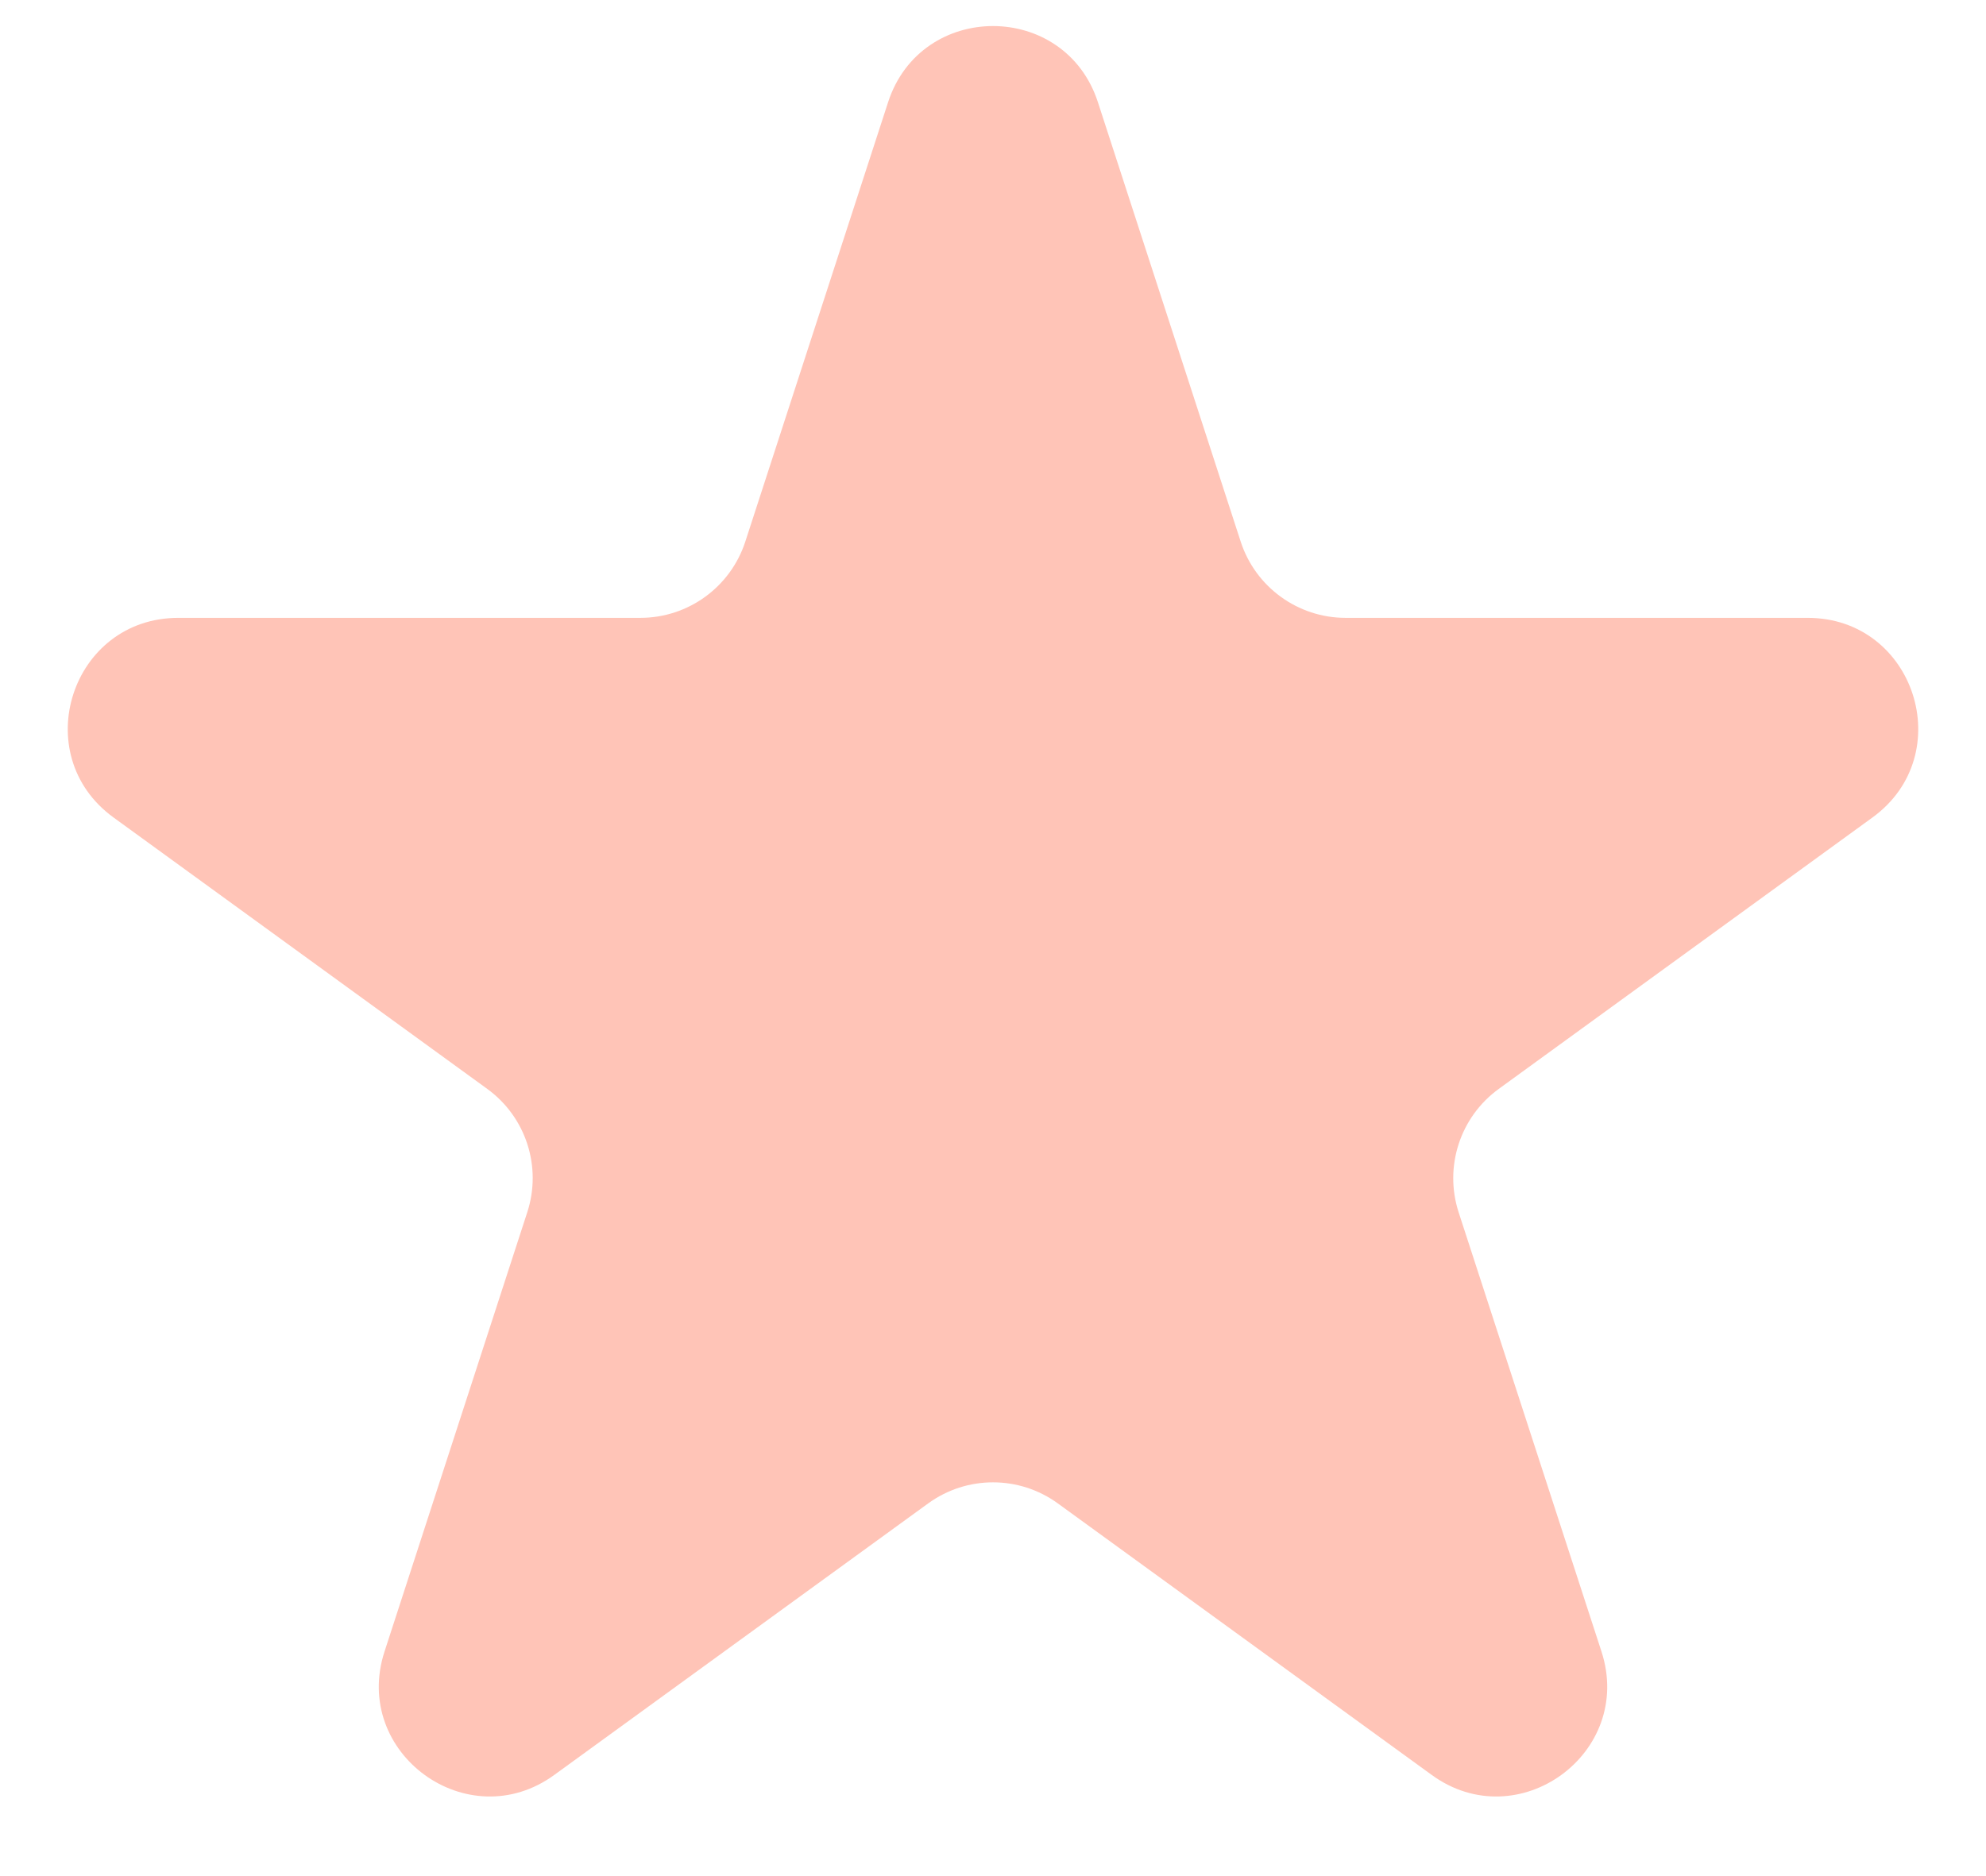
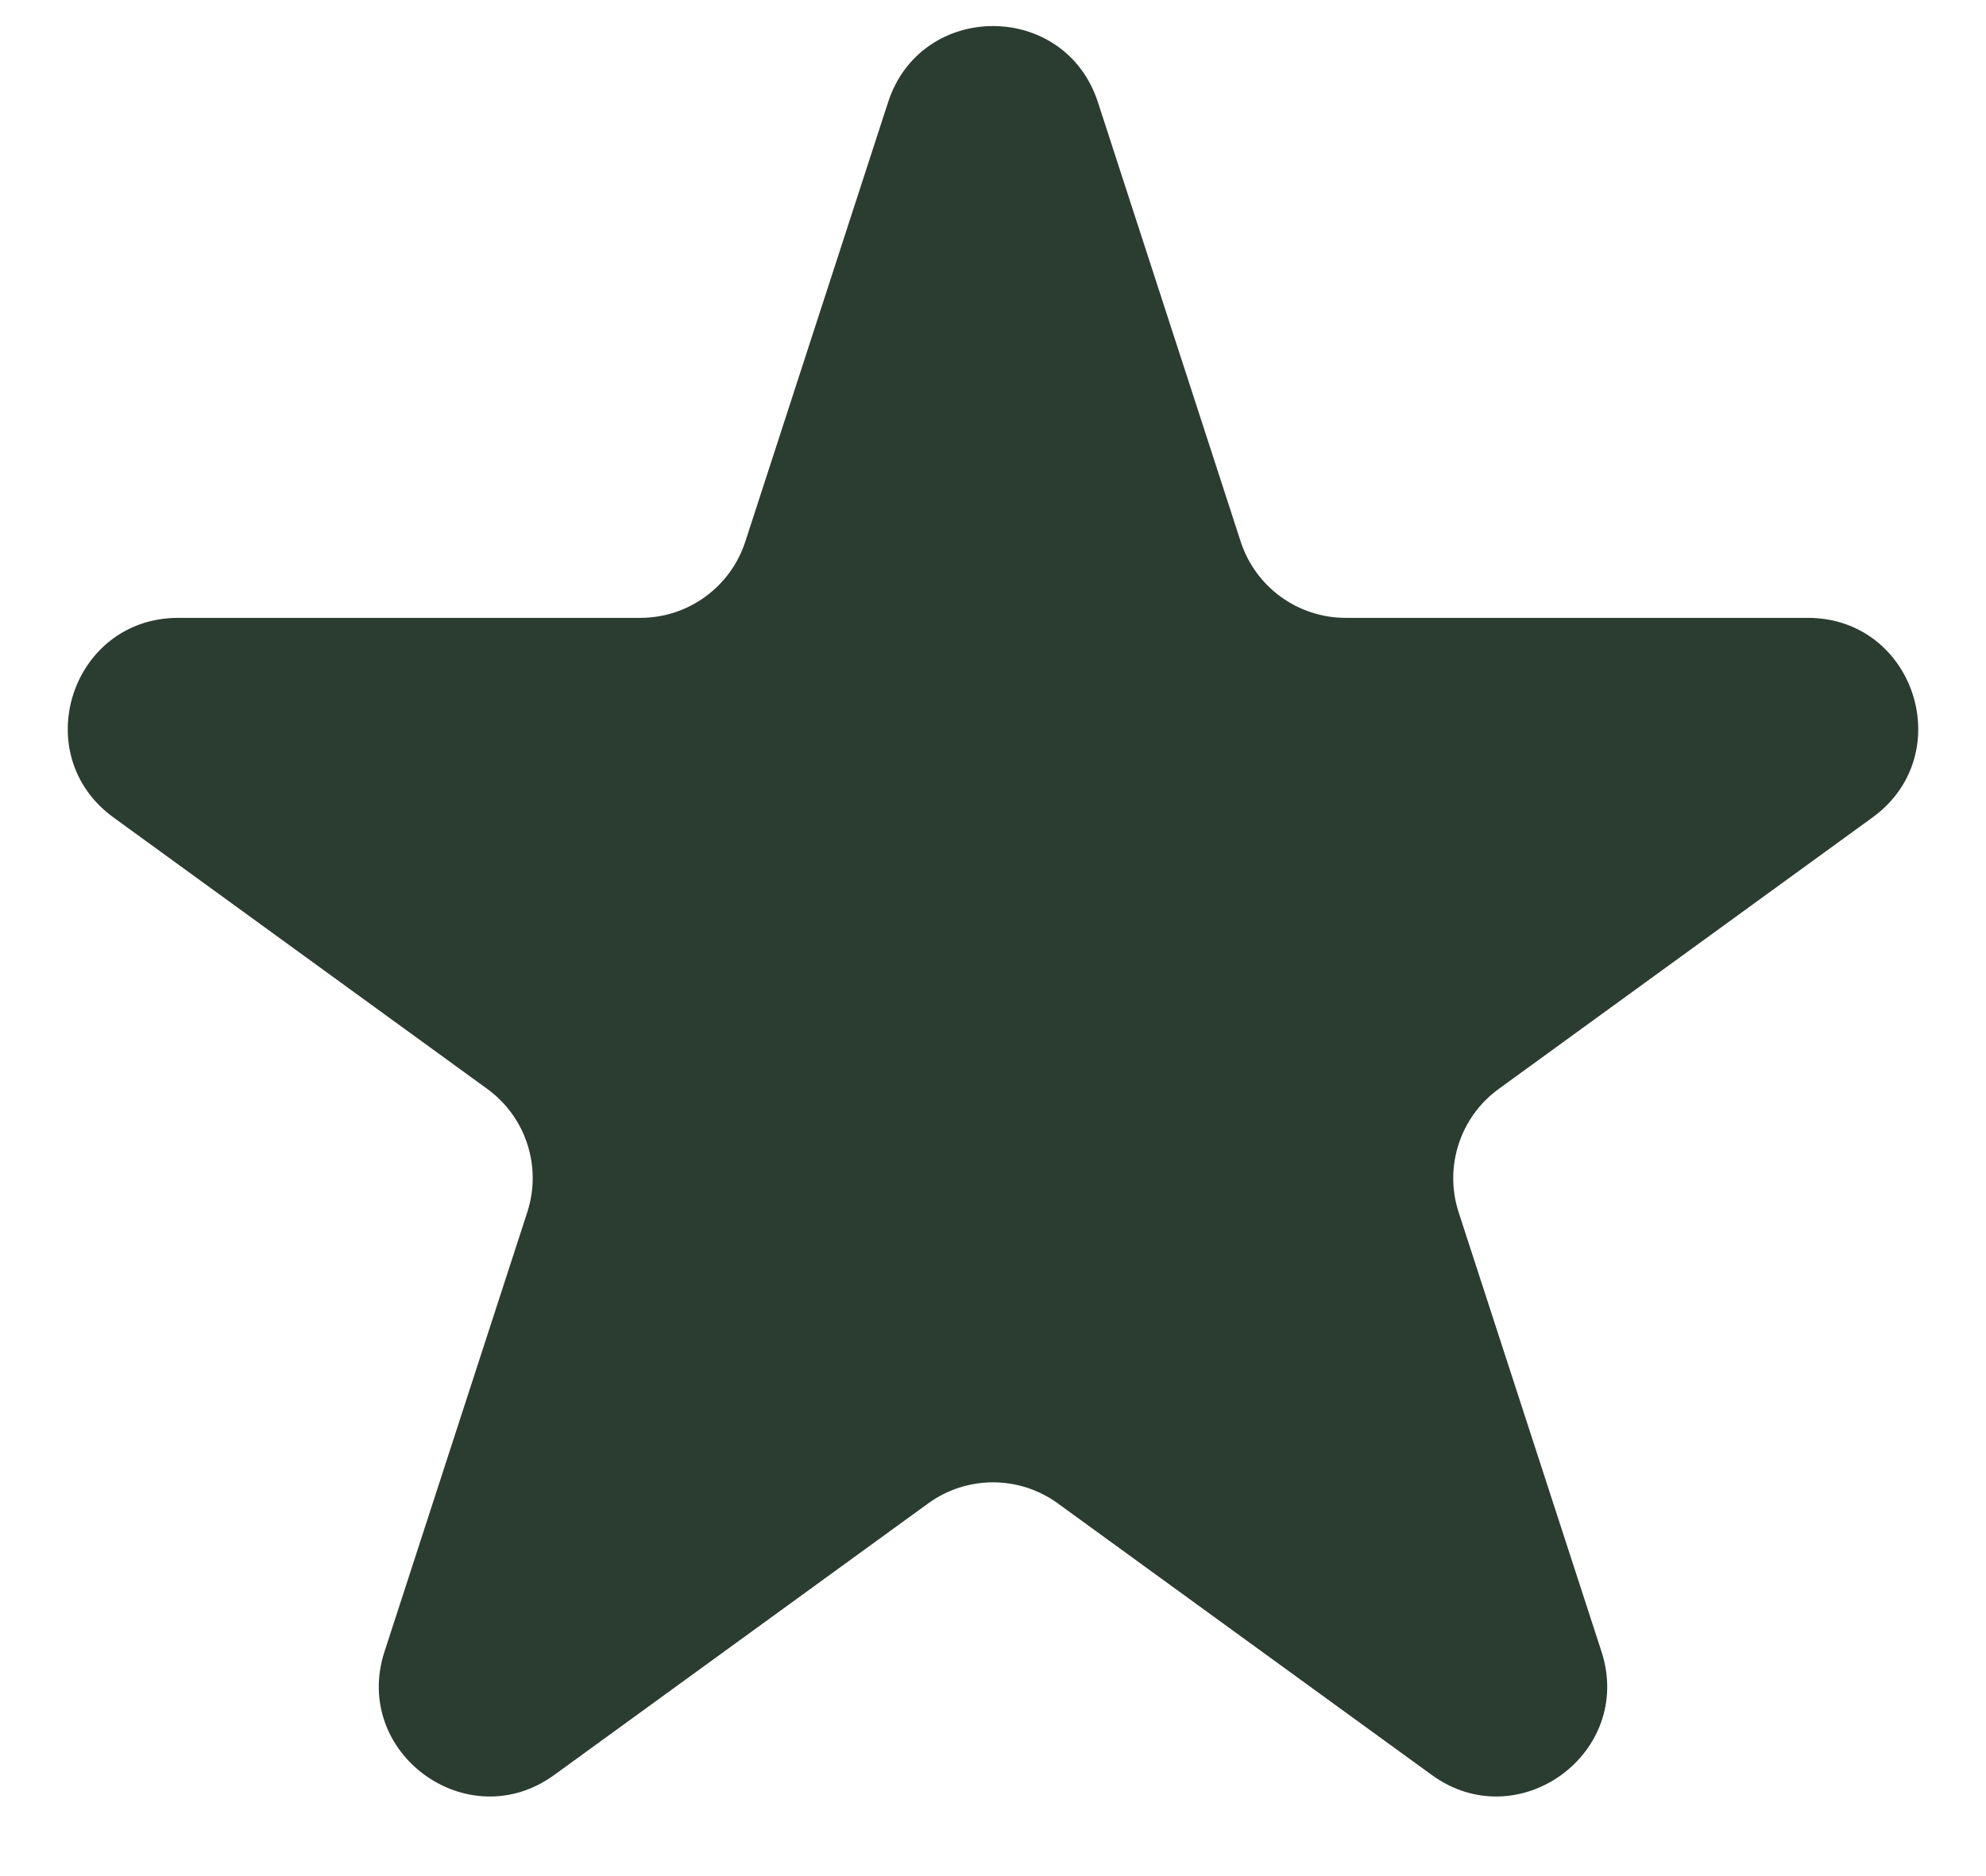
<svg xmlns="http://www.w3.org/2000/svg" width="18" height="17" viewBox="0 0 18 17" fill="none">
-   <path d="M8.049 0.927C8.348 0.006 9.652 0.006 9.951 0.927L11.245 4.91C11.379 5.322 11.763 5.601 12.196 5.601H16.384C17.353 5.601 17.755 6.84 16.972 7.41L13.584 9.871C13.233 10.126 13.087 10.577 13.22 10.989L14.515 14.972C14.814 15.893 13.759 16.66 12.976 16.09L9.588 13.629C9.237 13.374 8.763 13.374 8.412 13.629L5.024 16.09C4.241 16.66 3.186 15.893 3.485 14.972L4.779 10.989C4.913 10.577 4.767 10.126 4.416 9.871L1.028 7.41C0.245 6.84 0.647 5.601 1.616 5.601H5.804C6.237 5.601 6.621 5.322 6.755 4.91L8.049 0.927Z" fill="#FFC4B7" />
+   <path d="M8.049 0.927C8.348 0.006 9.652 0.006 9.951 0.927L11.245 4.91C11.379 5.322 11.763 5.601 12.196 5.601H16.384C17.353 5.601 17.755 6.84 16.972 7.41L13.584 9.871C13.233 10.126 13.087 10.577 13.22 10.989L14.515 14.972C14.814 15.893 13.759 16.66 12.976 16.09L9.588 13.629C9.237 13.374 8.763 13.374 8.412 13.629L5.024 16.09C4.241 16.66 3.186 15.893 3.485 14.972L4.779 10.989C4.913 10.577 4.767 10.126 4.416 9.871L1.028 7.41C0.245 6.84 0.647 5.601 1.616 5.601H5.804C6.237 5.601 6.621 5.322 6.755 4.91L8.049 0.927Z" fill="#2B3C31" />
</svg>
